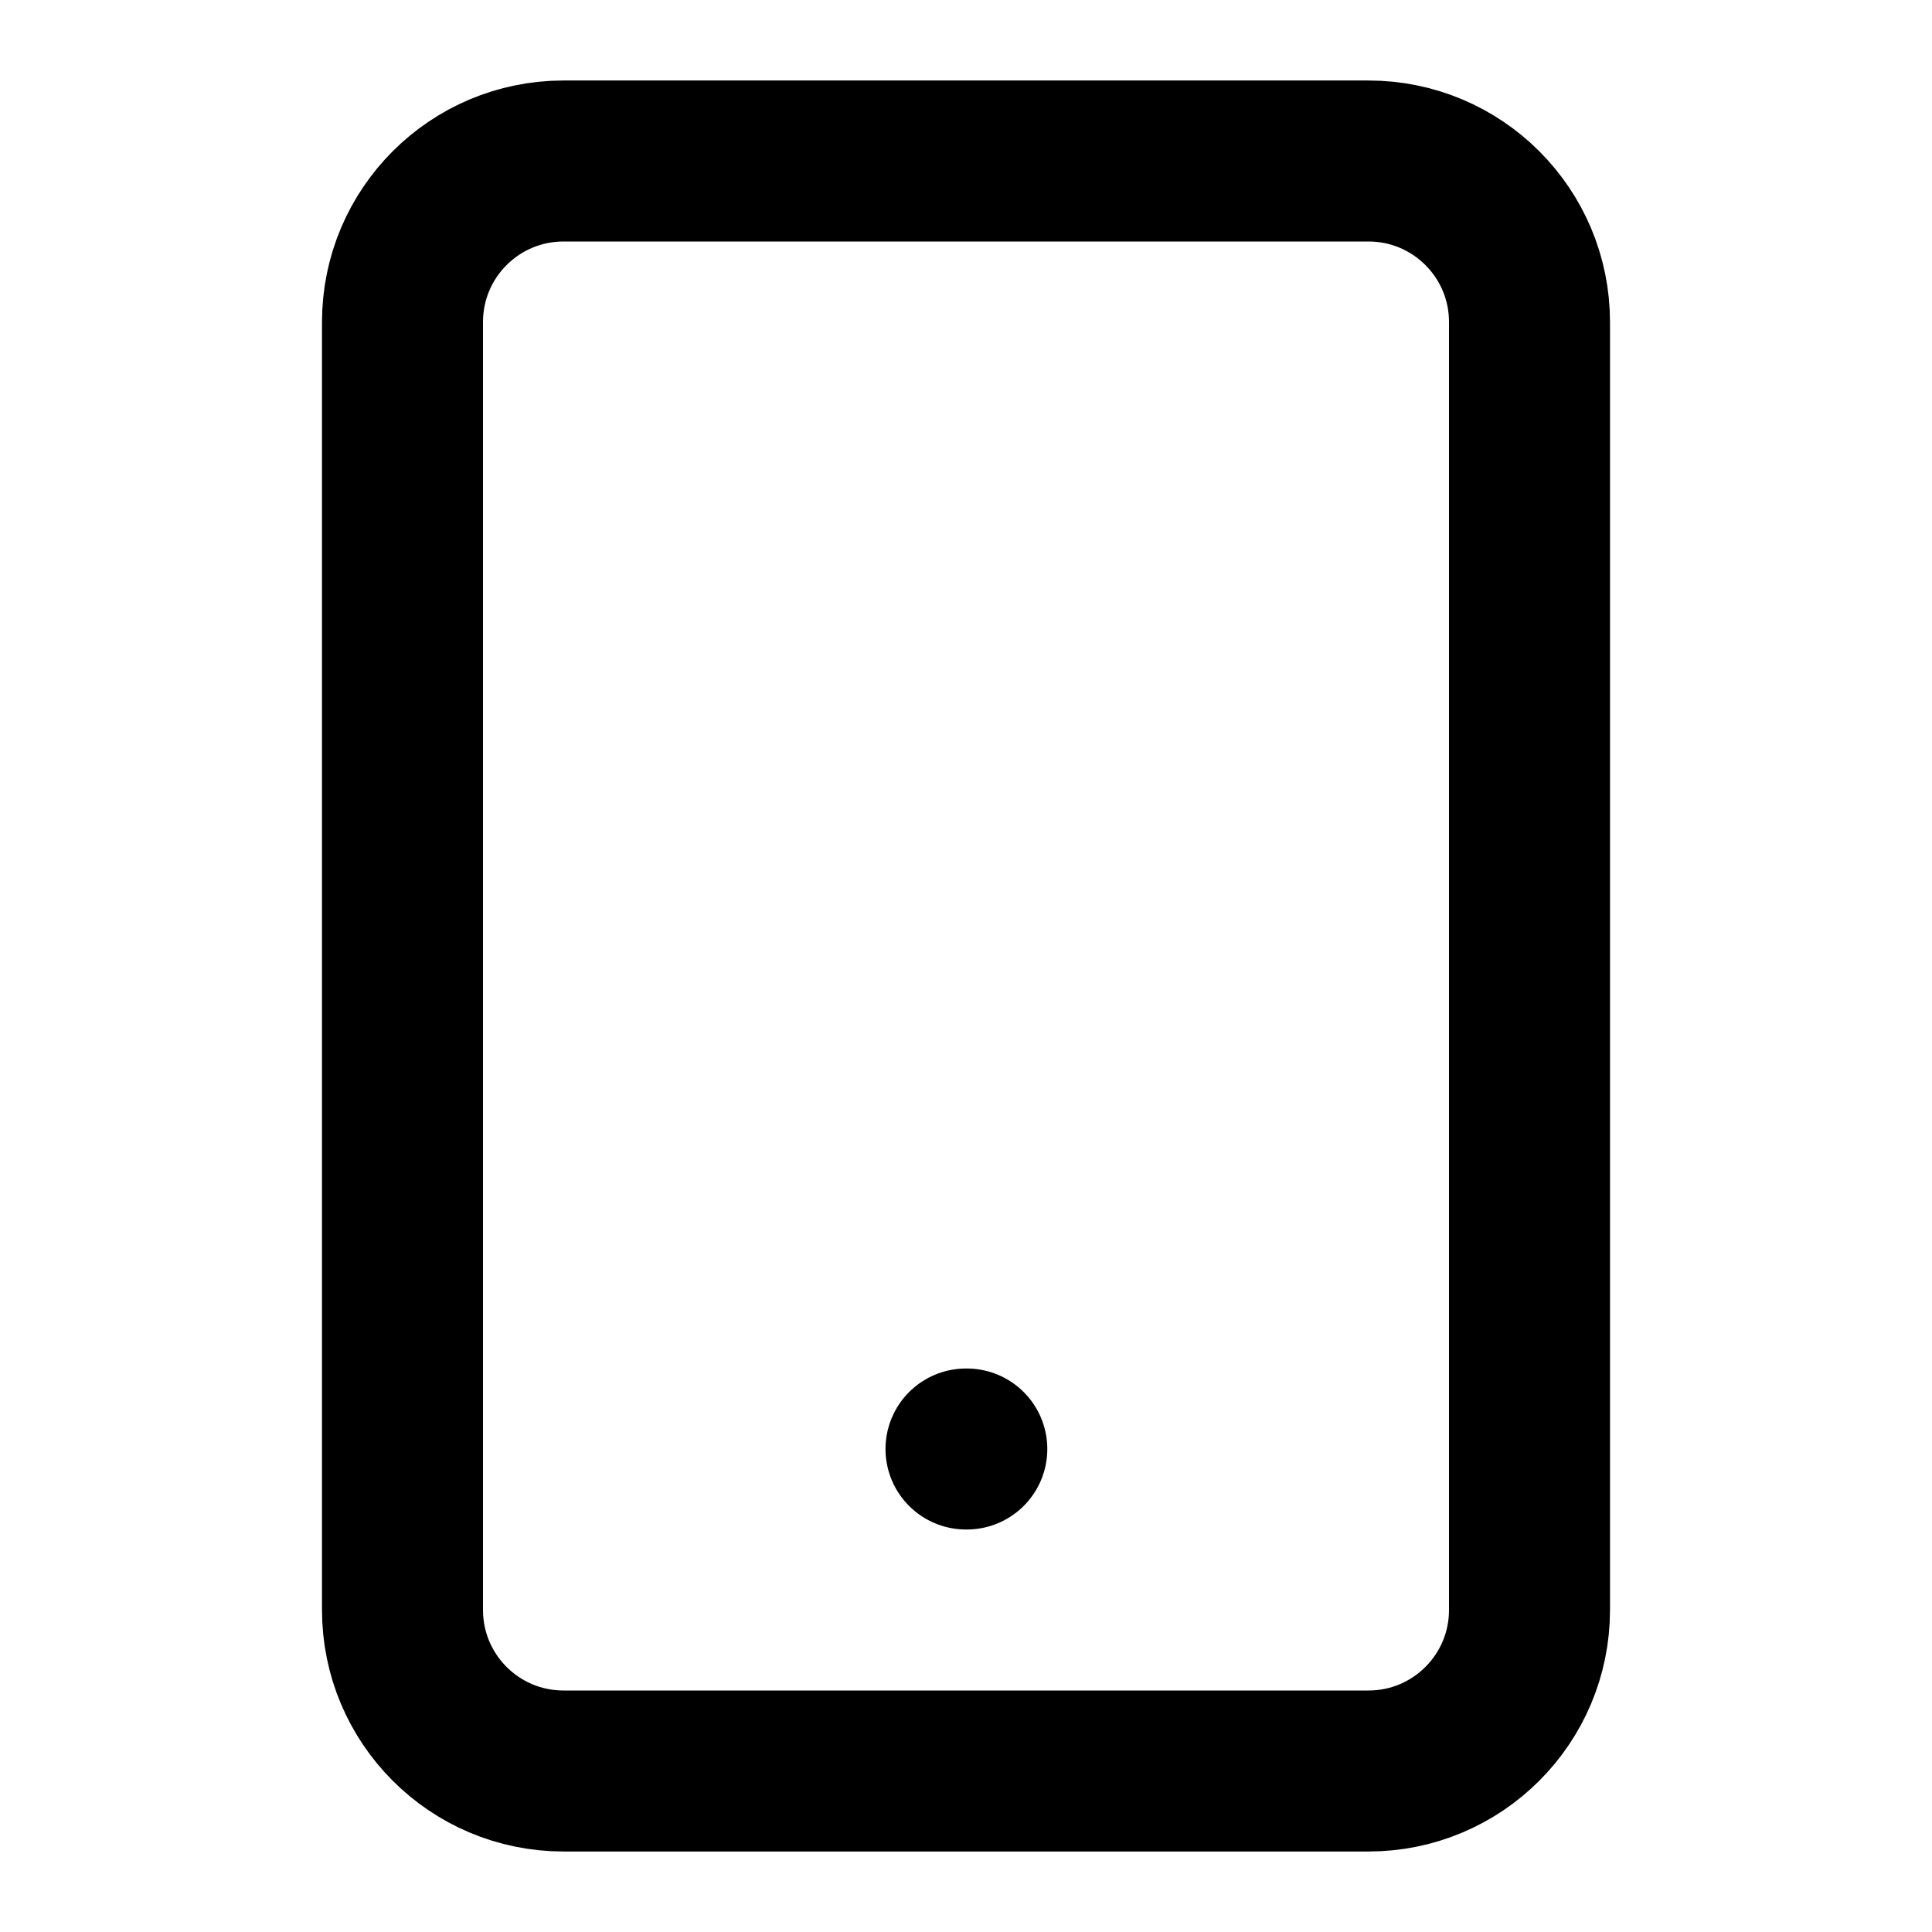
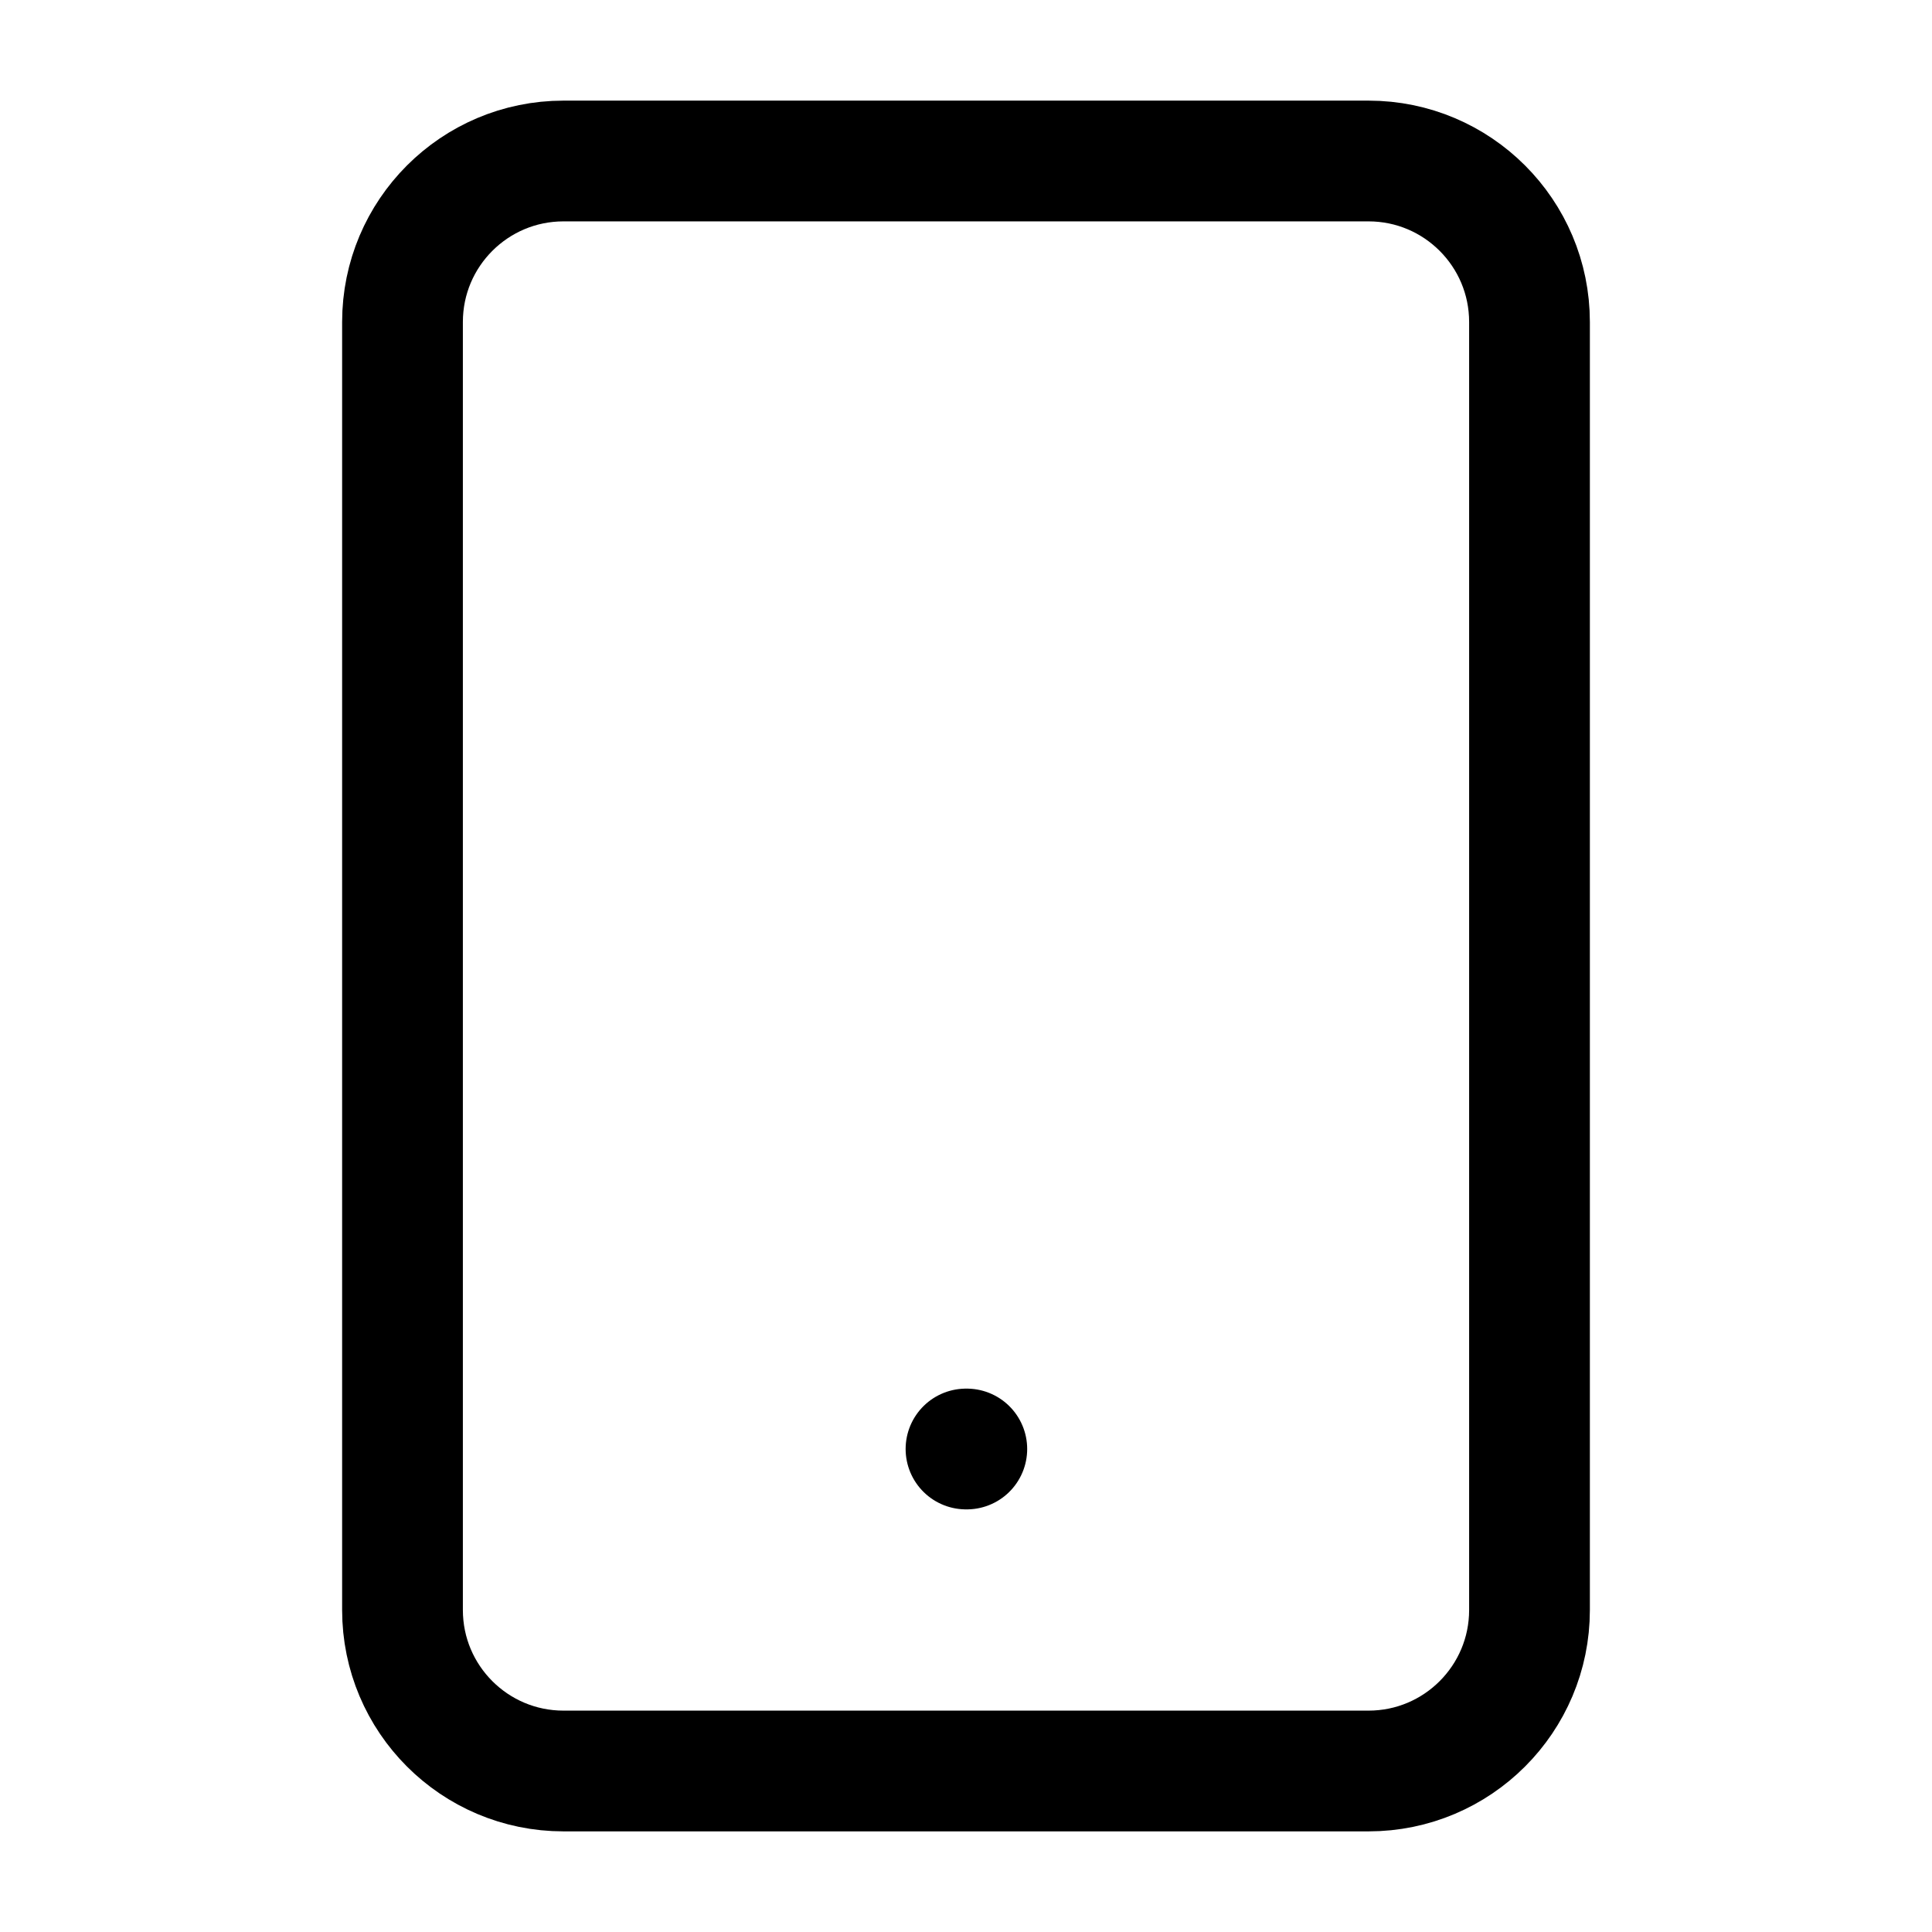
- <svg xmlns="http://www.w3.org/2000/svg" class="lucide lucide-smartphone" width="24" height="24" viewBox="0 0 24 24" fill="none" stroke="currentColor" stroke-width="2" stroke-linecap="round" stroke-linejoin="round">
+ <svg xmlns="http://www.w3.org/2000/svg" width="24" height="24" viewBox="0 0 24 24" fill="none" stroke="currentColor" stroke-width="1.5" stroke-linecap="round" stroke-linejoin="round">
  <rect width="14" height="20" x="5" y="2" rx="2" ry="2" />
  <path d="M12 18h.01" />
</svg>
